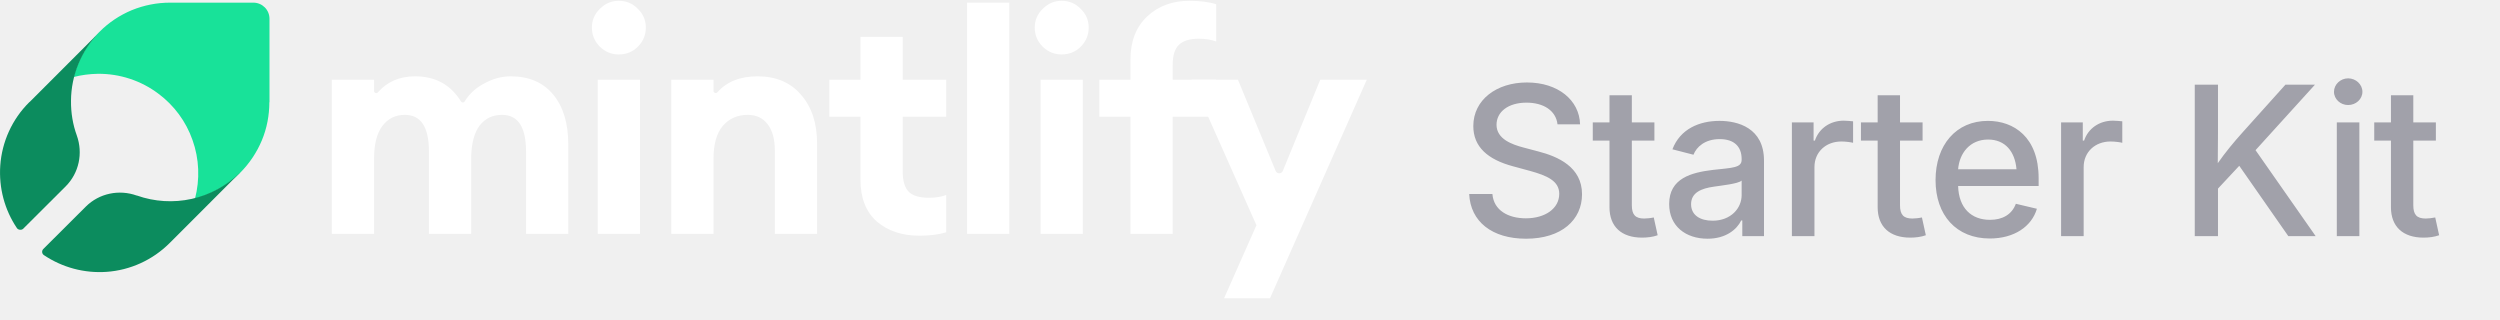
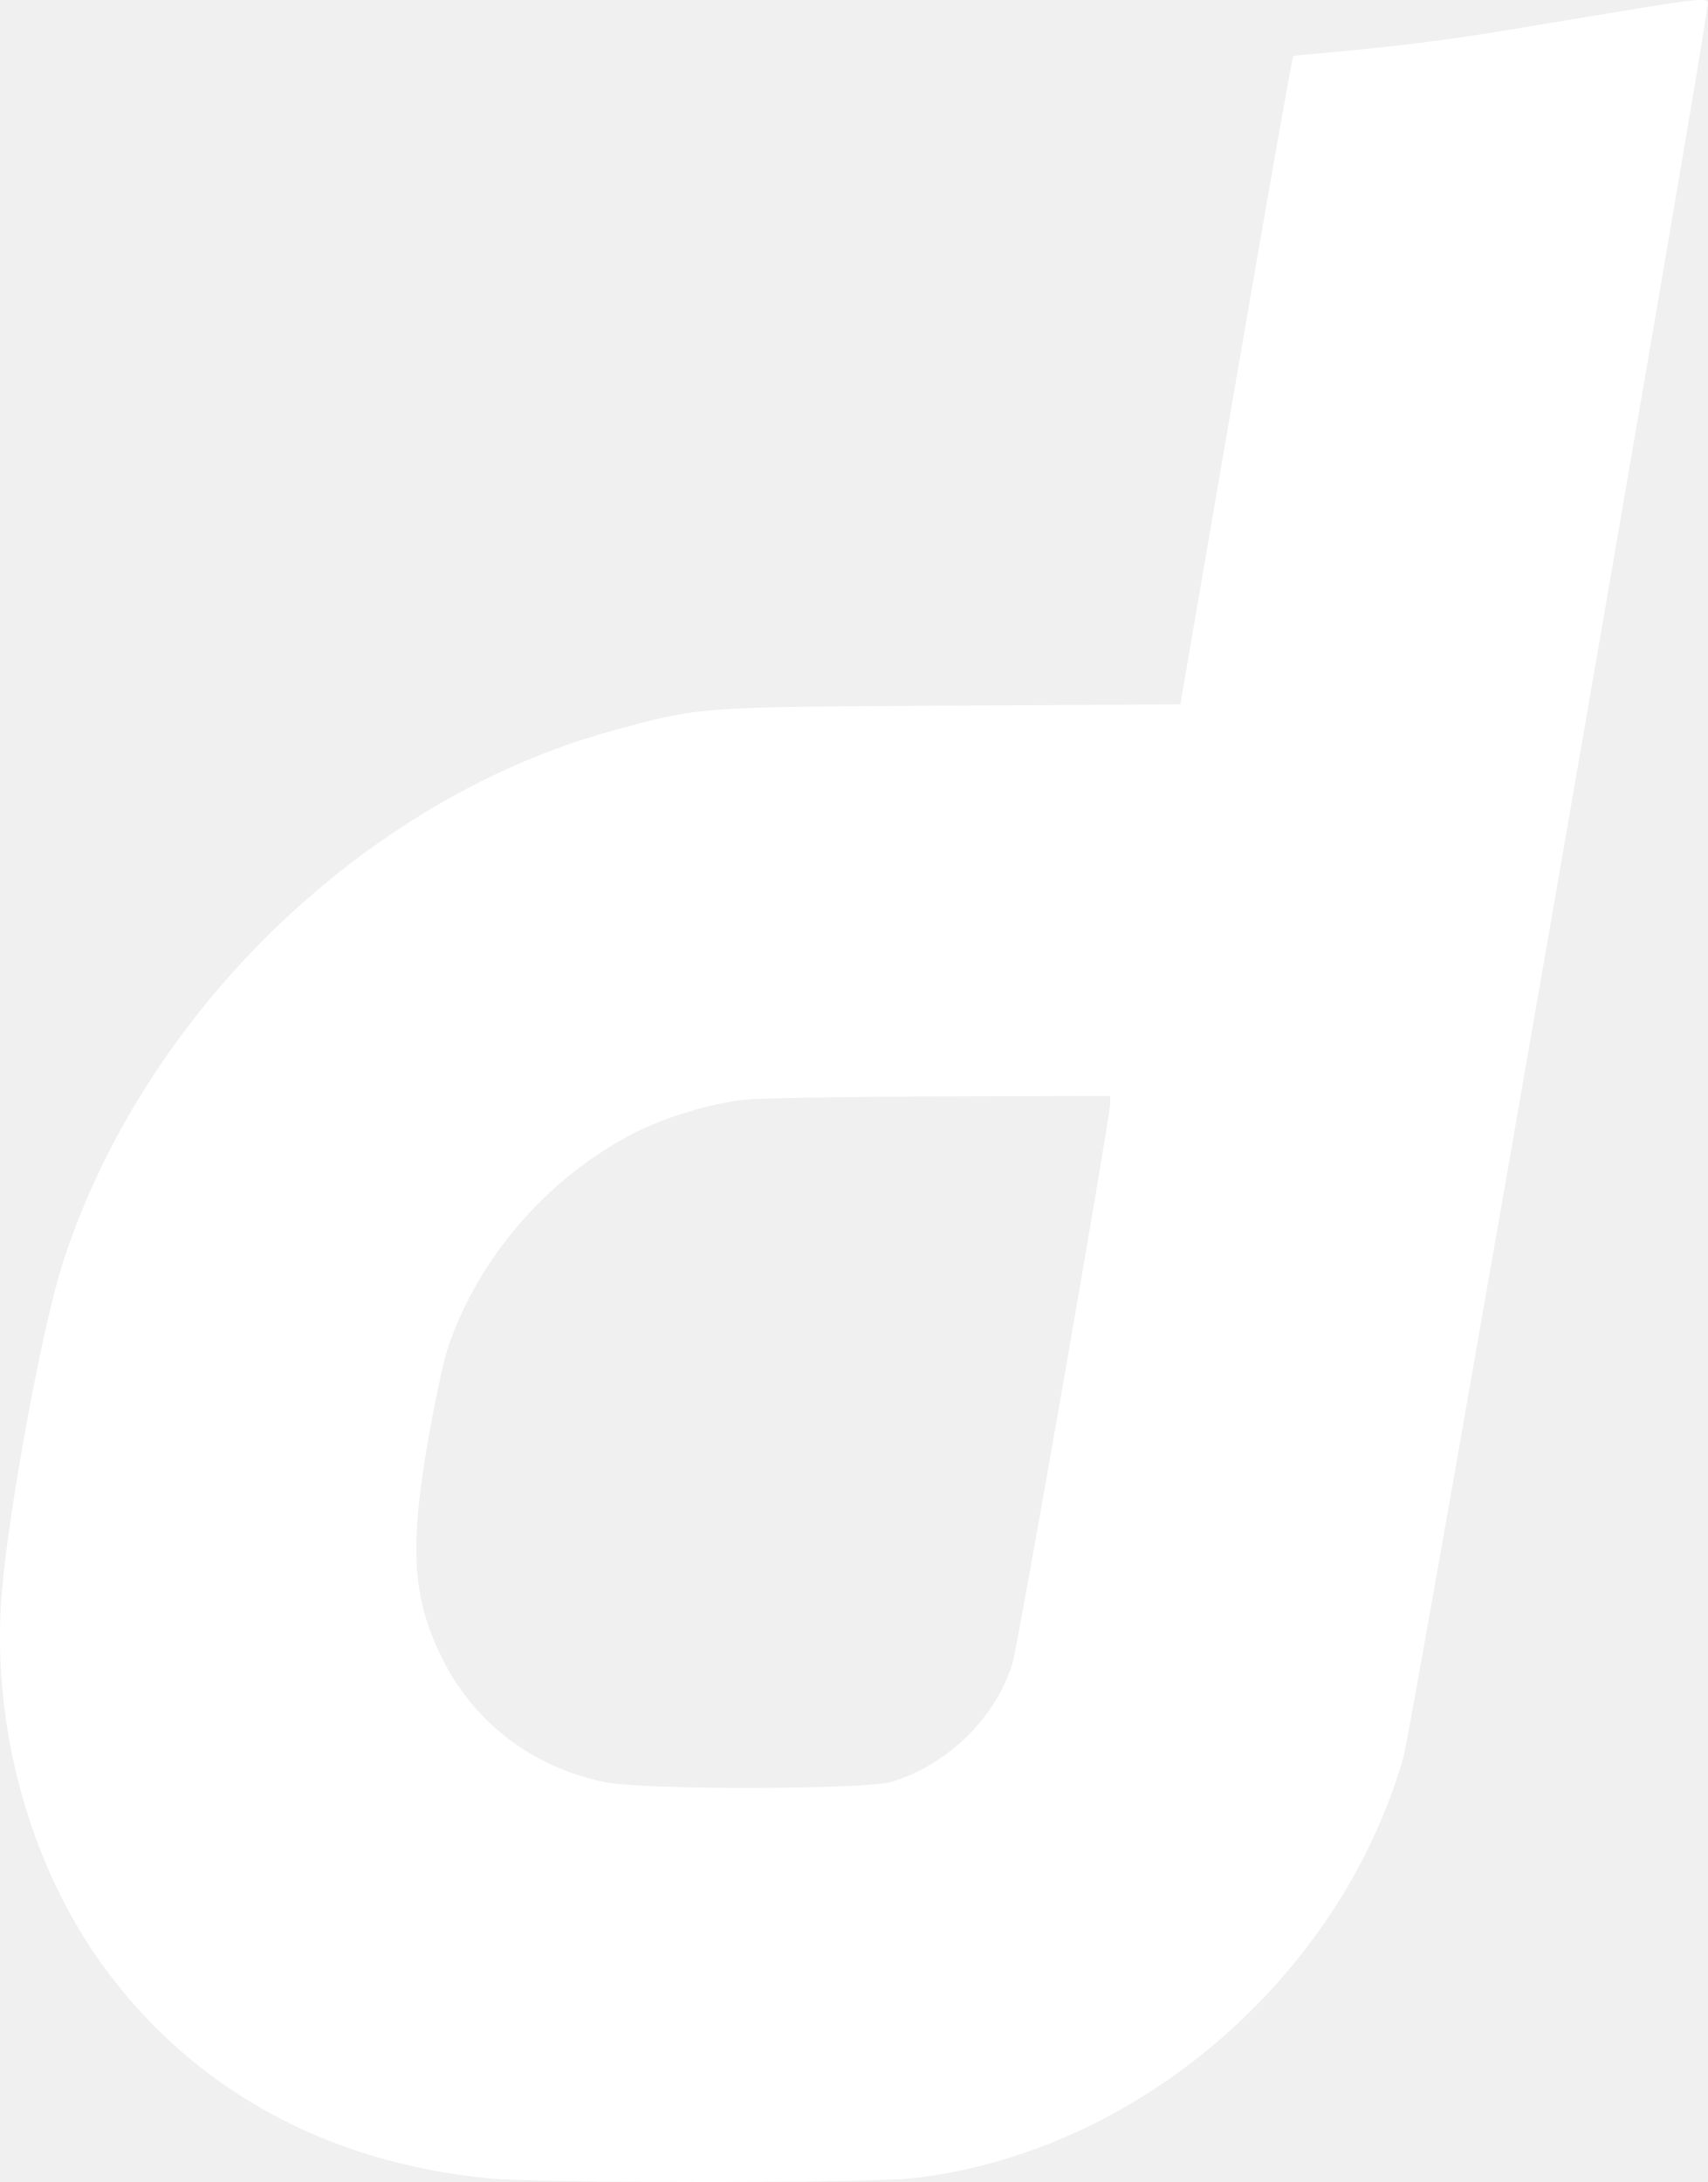
- <svg xmlns="http://www.w3.org/2000/svg" width="180" height="23" viewBox="0 0 180 23" fill="none">
-   <path d="M91.44 21.476H88.133L90.464 16.216L85.802 5.74H89.132L91.847 12.307C91.943 12.536 92.268 12.536 92.362 12.306L95.058 5.74H98.409L91.44 21.476Z" fill="white" />
-   <path d="M81.393 16.837V8.403H79.152V5.74H81.393V4.297C81.393 2.98 81.792 1.944 82.592 1.19C83.391 0.435 84.404 0.058 85.633 0.058C86.387 0.058 87.031 0.139 87.564 0.302V2.988C87.208 2.854 86.794 2.788 86.32 2.788C85.655 2.788 85.174 2.936 84.878 3.232C84.582 3.513 84.434 3.994 84.434 4.674V5.74H87.564V8.403H84.434V16.837H81.393Z" fill="white" />
-   <path d="M76.433 3.92C75.915 3.92 75.463 3.735 75.079 3.365C74.694 2.98 74.502 2.521 74.502 1.989C74.502 1.456 74.694 1.005 75.079 0.635C75.463 0.25 75.915 0.058 76.433 0.058C76.98 0.058 77.438 0.25 77.809 0.635C78.193 1.005 78.386 1.456 78.386 1.989C78.386 2.521 78.193 2.98 77.809 3.365C77.438 3.735 76.98 3.92 76.433 3.92ZM74.924 16.837V5.74H77.964V16.837H74.924Z" fill="white" />
-   <path d="M69.628 16.837V0.191H72.669V16.837H69.628Z" fill="white" />
-   <path d="M66.194 16.97C64.951 16.97 63.93 16.63 63.131 15.949C62.347 15.254 61.955 14.255 61.955 12.953V8.403H59.713V5.74H61.955V2.655H64.995V5.74H68.125V8.403H64.995V12.354C64.995 13.034 65.143 13.523 65.439 13.819C65.735 14.1 66.216 14.24 66.882 14.24C67.355 14.24 67.769 14.174 68.125 14.04V16.726C67.592 16.889 66.948 16.97 66.194 16.97Z" fill="white" />
-   <path d="M48.332 16.837V5.74H51.373V6.551C51.373 6.688 51.559 6.748 51.65 6.646C52.328 5.879 53.293 5.495 54.546 5.495C55.878 5.495 56.921 5.939 57.676 6.827C58.445 7.7 58.83 8.869 58.83 10.334V16.837H55.789V10.844C55.789 10.03 55.619 9.402 55.279 8.958C54.939 8.499 54.458 8.27 53.836 8.27C53.096 8.27 52.497 8.536 52.038 9.069C51.594 9.601 51.373 10.386 51.373 11.421V16.837H48.332Z" fill="white" />
-   <path d="M44.547 3.92C44.029 3.92 43.578 3.735 43.193 3.365C42.809 2.98 42.616 2.521 42.616 1.989C42.616 1.456 42.809 1.005 43.193 0.635C43.578 0.25 44.029 0.058 44.547 0.058C45.095 0.058 45.553 0.25 45.923 0.635C46.308 1.005 46.5 1.456 46.5 1.989C46.5 2.521 46.308 2.98 45.923 3.365C45.553 3.735 45.095 3.92 44.547 3.92ZM43.038 16.837V5.74H46.079V16.837H43.038Z" fill="white" />
-   <path d="M37.875 16.837V10.911C37.875 9.15 37.298 8.27 36.144 8.27C35.478 8.27 34.945 8.521 34.546 9.024C34.161 9.527 33.954 10.275 33.924 11.266V16.837H30.884V10.911C30.884 9.15 30.306 8.27 29.152 8.27C28.472 8.27 27.932 8.536 27.532 9.069C27.133 9.601 26.933 10.386 26.933 11.421V16.837H23.892V5.74H26.933V6.559C26.933 6.695 27.116 6.755 27.206 6.652C27.878 5.881 28.771 5.495 29.885 5.495C31.349 5.495 32.452 6.1 33.193 7.309C33.252 7.404 33.395 7.403 33.454 7.307C33.774 6.78 34.219 6.361 34.79 6.05C35.441 5.68 36.099 5.495 36.765 5.495C38.082 5.495 39.103 5.932 39.828 6.805C40.553 7.678 40.916 8.876 40.916 10.4V16.837H37.875Z" fill="white" />
-   <path d="M19.403 7.362V1.35C19.403 0.705 18.879 0.191 18.244 0.191H12.235C11.291 0.191 10.357 0.378 9.487 0.733C8.618 1.098 7.824 1.621 7.16 2.295L7.114 2.341C6.235 3.23 5.609 4.333 5.291 5.548C5.861 5.399 6.45 5.324 7.039 5.314C8.609 5.296 10.151 5.801 11.403 6.745C12.534 7.586 13.394 8.746 13.861 10.083C14.347 11.438 14.403 12.916 14.039 14.309C15.244 13.991 16.356 13.364 17.244 12.486L17.291 12.439C17.954 11.775 18.487 10.98 18.851 10.111C19.216 9.241 19.393 8.306 19.393 7.362H19.403Z" fill="#18E299" />
-   <path d="M5.112 7.26C5.121 5.416 5.857 3.646 7.151 2.324L2.151 7.326C2.133 7.344 2.114 7.354 2.095 7.372C0.876 8.583 0.14 10.204 0.019 11.918C-0.092 13.52 0.327 15.103 1.22 16.426C1.306 16.552 1.537 16.593 1.667 16.472L4.73 13.417C5.689 12.458 5.987 11.033 5.531 9.757C5.242 8.965 5.103 8.117 5.112 7.26Z" fill="#0C8C5E" />
-   <path d="M17.262 12.44C16.303 13.38 15.102 14.032 13.799 14.321C12.486 14.61 11.127 14.526 9.861 14.079C9.861 14.079 9.851 14.079 9.842 14.079C8.567 13.622 7.142 13.921 6.183 14.871L3.12 17.926C2.99 18.056 3.009 18.27 3.167 18.373C4.489 19.258 6.072 19.686 7.673 19.574C9.386 19.453 10.997 18.717 12.216 17.497L12.263 17.451L17.262 12.449V12.44Z" fill="#0C8C5E" />
-   <text x="105" y="17" font-family="Inter, ui-sans-serif, system-ui, -apple-system, sans-serif" font-size="15" font-weight="500" fill="#A1A1AA" letter-spacing="-0.01em">Starter Kit</text>
+ <svg xmlns="http://www.w3.org/2000/svg" width="472" height="603" viewBox="0 0 472 603" fill="none">
+   <path fill-rule="evenodd" clip-rule="evenodd" d="M414.675 8.631C383.298 13.787 357.784 15.078 357.416 15.517C357.047 15.956 349.517 58.989 341.244 107.131L326.202 194.66L262.417 195.006C192.359 195.387 193.283 195.318 169.02 202.001C100.575 220.854 39.458 280.162 17.278 349.252C11.75 366.47 2.634 415.653 0.561 439.433C-2.639 476.171 7.984 515.339 28.872 543.81C53.63 577.556 90.468 597.702 135.318 602.021C148.925 603.331 239.912 603.324 251.822 602.013C313.66 595.2 370.157 546.911 387.833 485.76C390.158 477.715 472.474 3.356 471.998 0.744C472 -1.267 463.448 0.616 414.675 8.631ZM306.83 304.909C306.83 308.715 281.322 454.843 279.81 459.701C275.115 474.78 261.911 487.713 246.416 492.408C239.283 494.57 178.446 494.695 167.572 492.571C146.971 488.544 130.285 475.603 121.458 456.806C113.958 440.833 113.226 427.231 118.296 398.075C120.108 387.655 122.486 376.411 123.579 373.089C131.86 347.926 151.187 325.483 175.207 313.138C183.672 308.787 196.398 304.938 205.719 303.908C209.616 303.476 233.961 303.066 259.818 302.996L306.83 302.867V304.909Z" fill="white" />
</svg>
